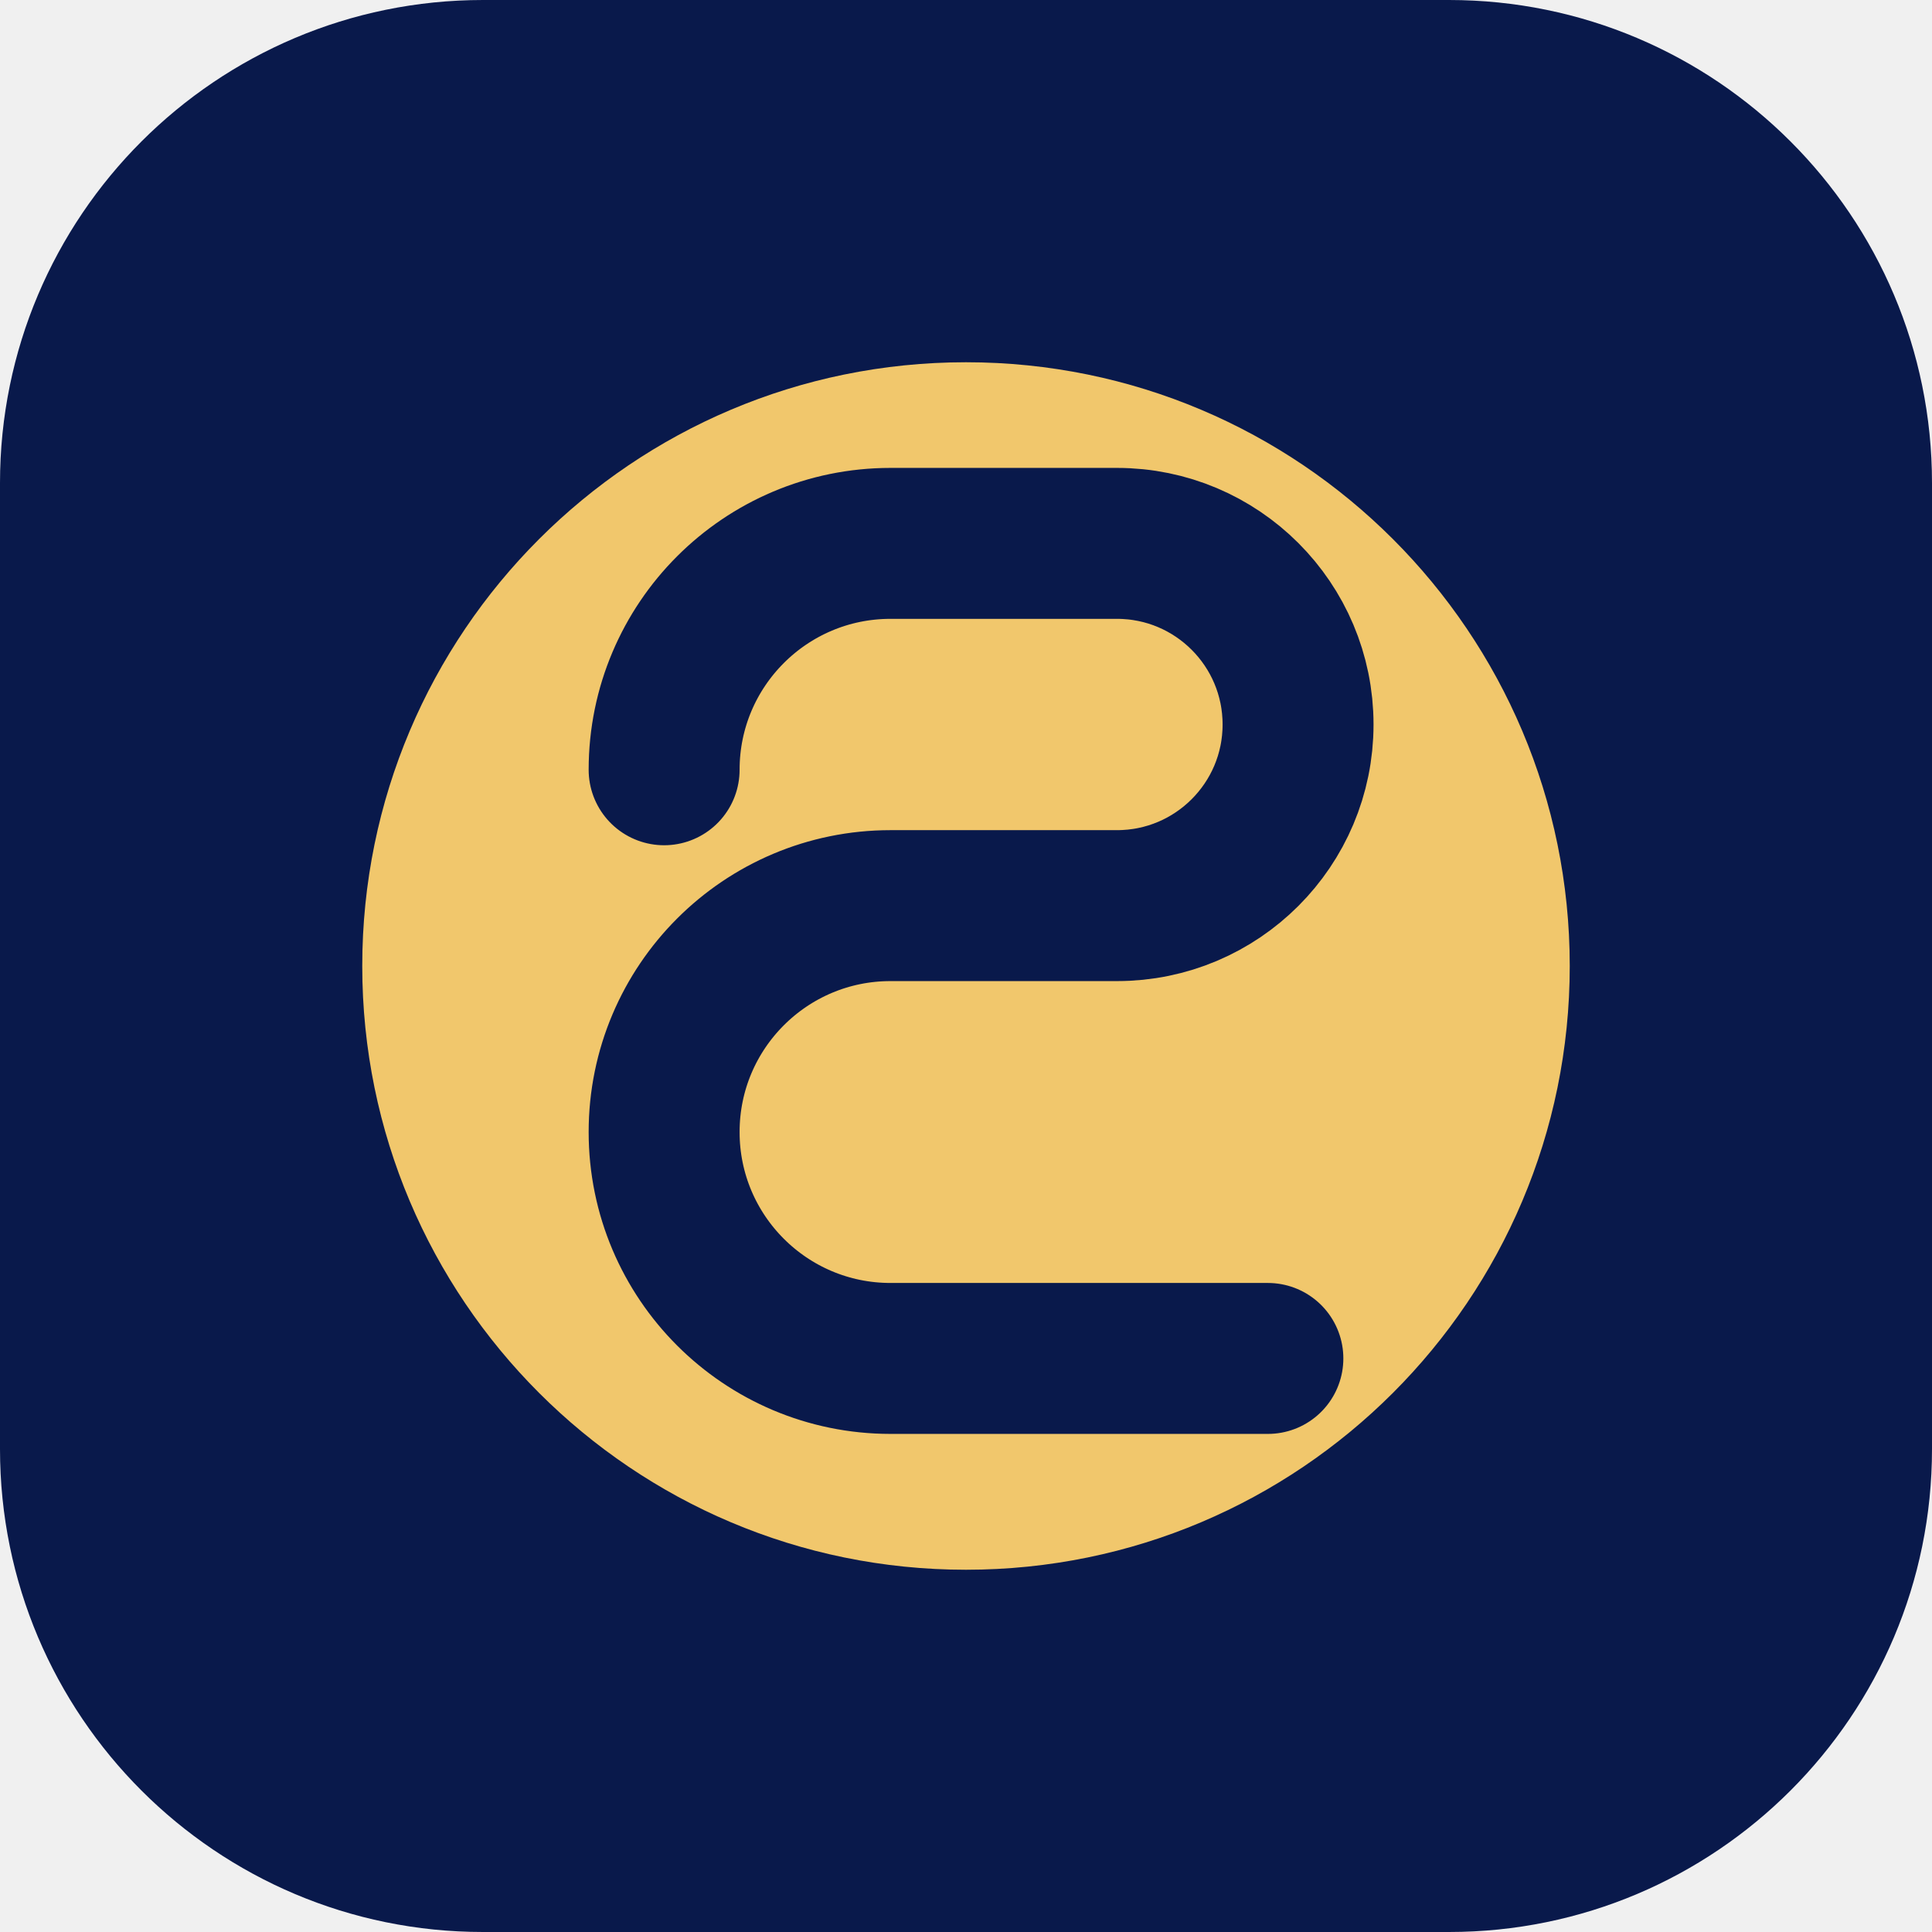
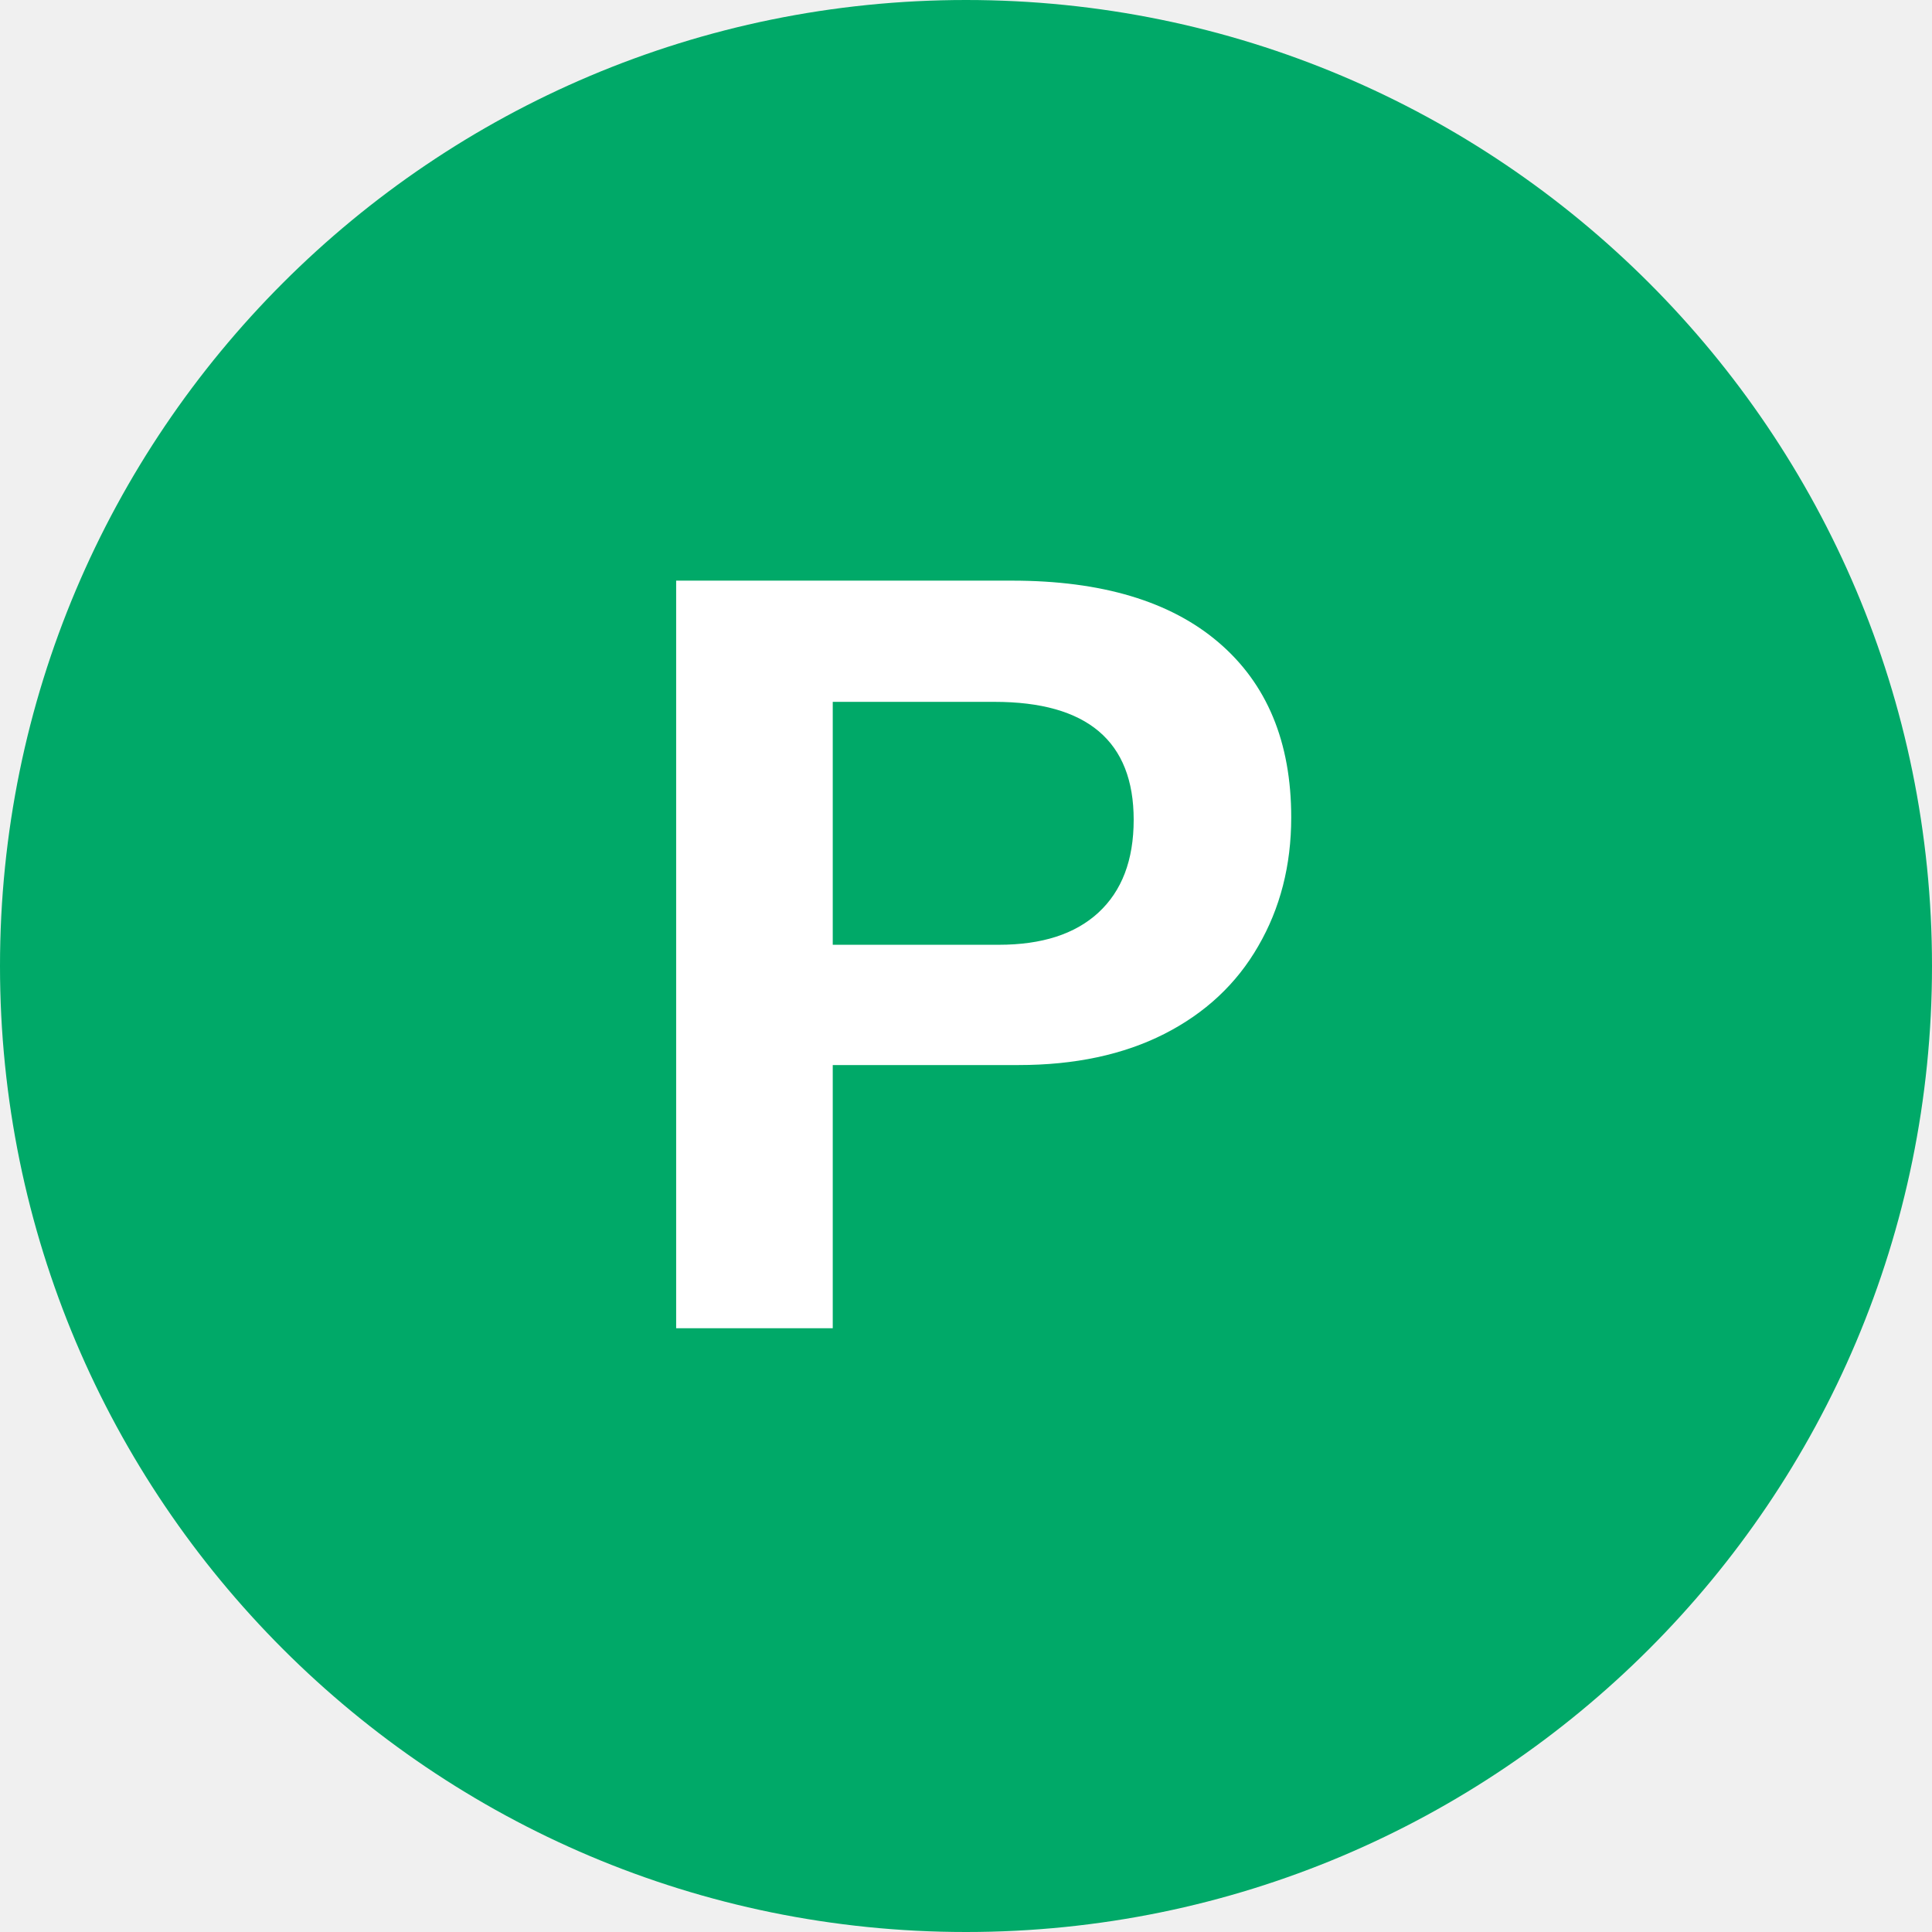
<svg xmlns="http://www.w3.org/2000/svg" width="64" height="64" viewBox="0 0 64 64" fill="none" role="img" aria-label="Petrus Jakub">
-   <rect width="64" height="64" rx="16" fill="#09194B" />
-   <circle cx="32" cy="32" r="20" fill="#F1C76C" />
-   <path d="M22 25.5C22 21.358 25.358 18 29.5 18H37C40.314 18 43 20.686 43 24C43 27.314 40.314 30 37 30H29.5C25.358 30 22 33.358 22 37.5C22 41.642 25.358 45 29.5 45H42" stroke="#09194B" stroke-width="5" stroke-linecap="round" stroke-linejoin="round" />
+   <circle cx="32" cy="32" r="32" fill="#00a968" />
+   <text x="32" y="44" text-anchor="middle" font-family="Arial, Helvetica, sans-serif" font-size="36" font-weight="800" fill="#ffffff">P</text>
</svg>
